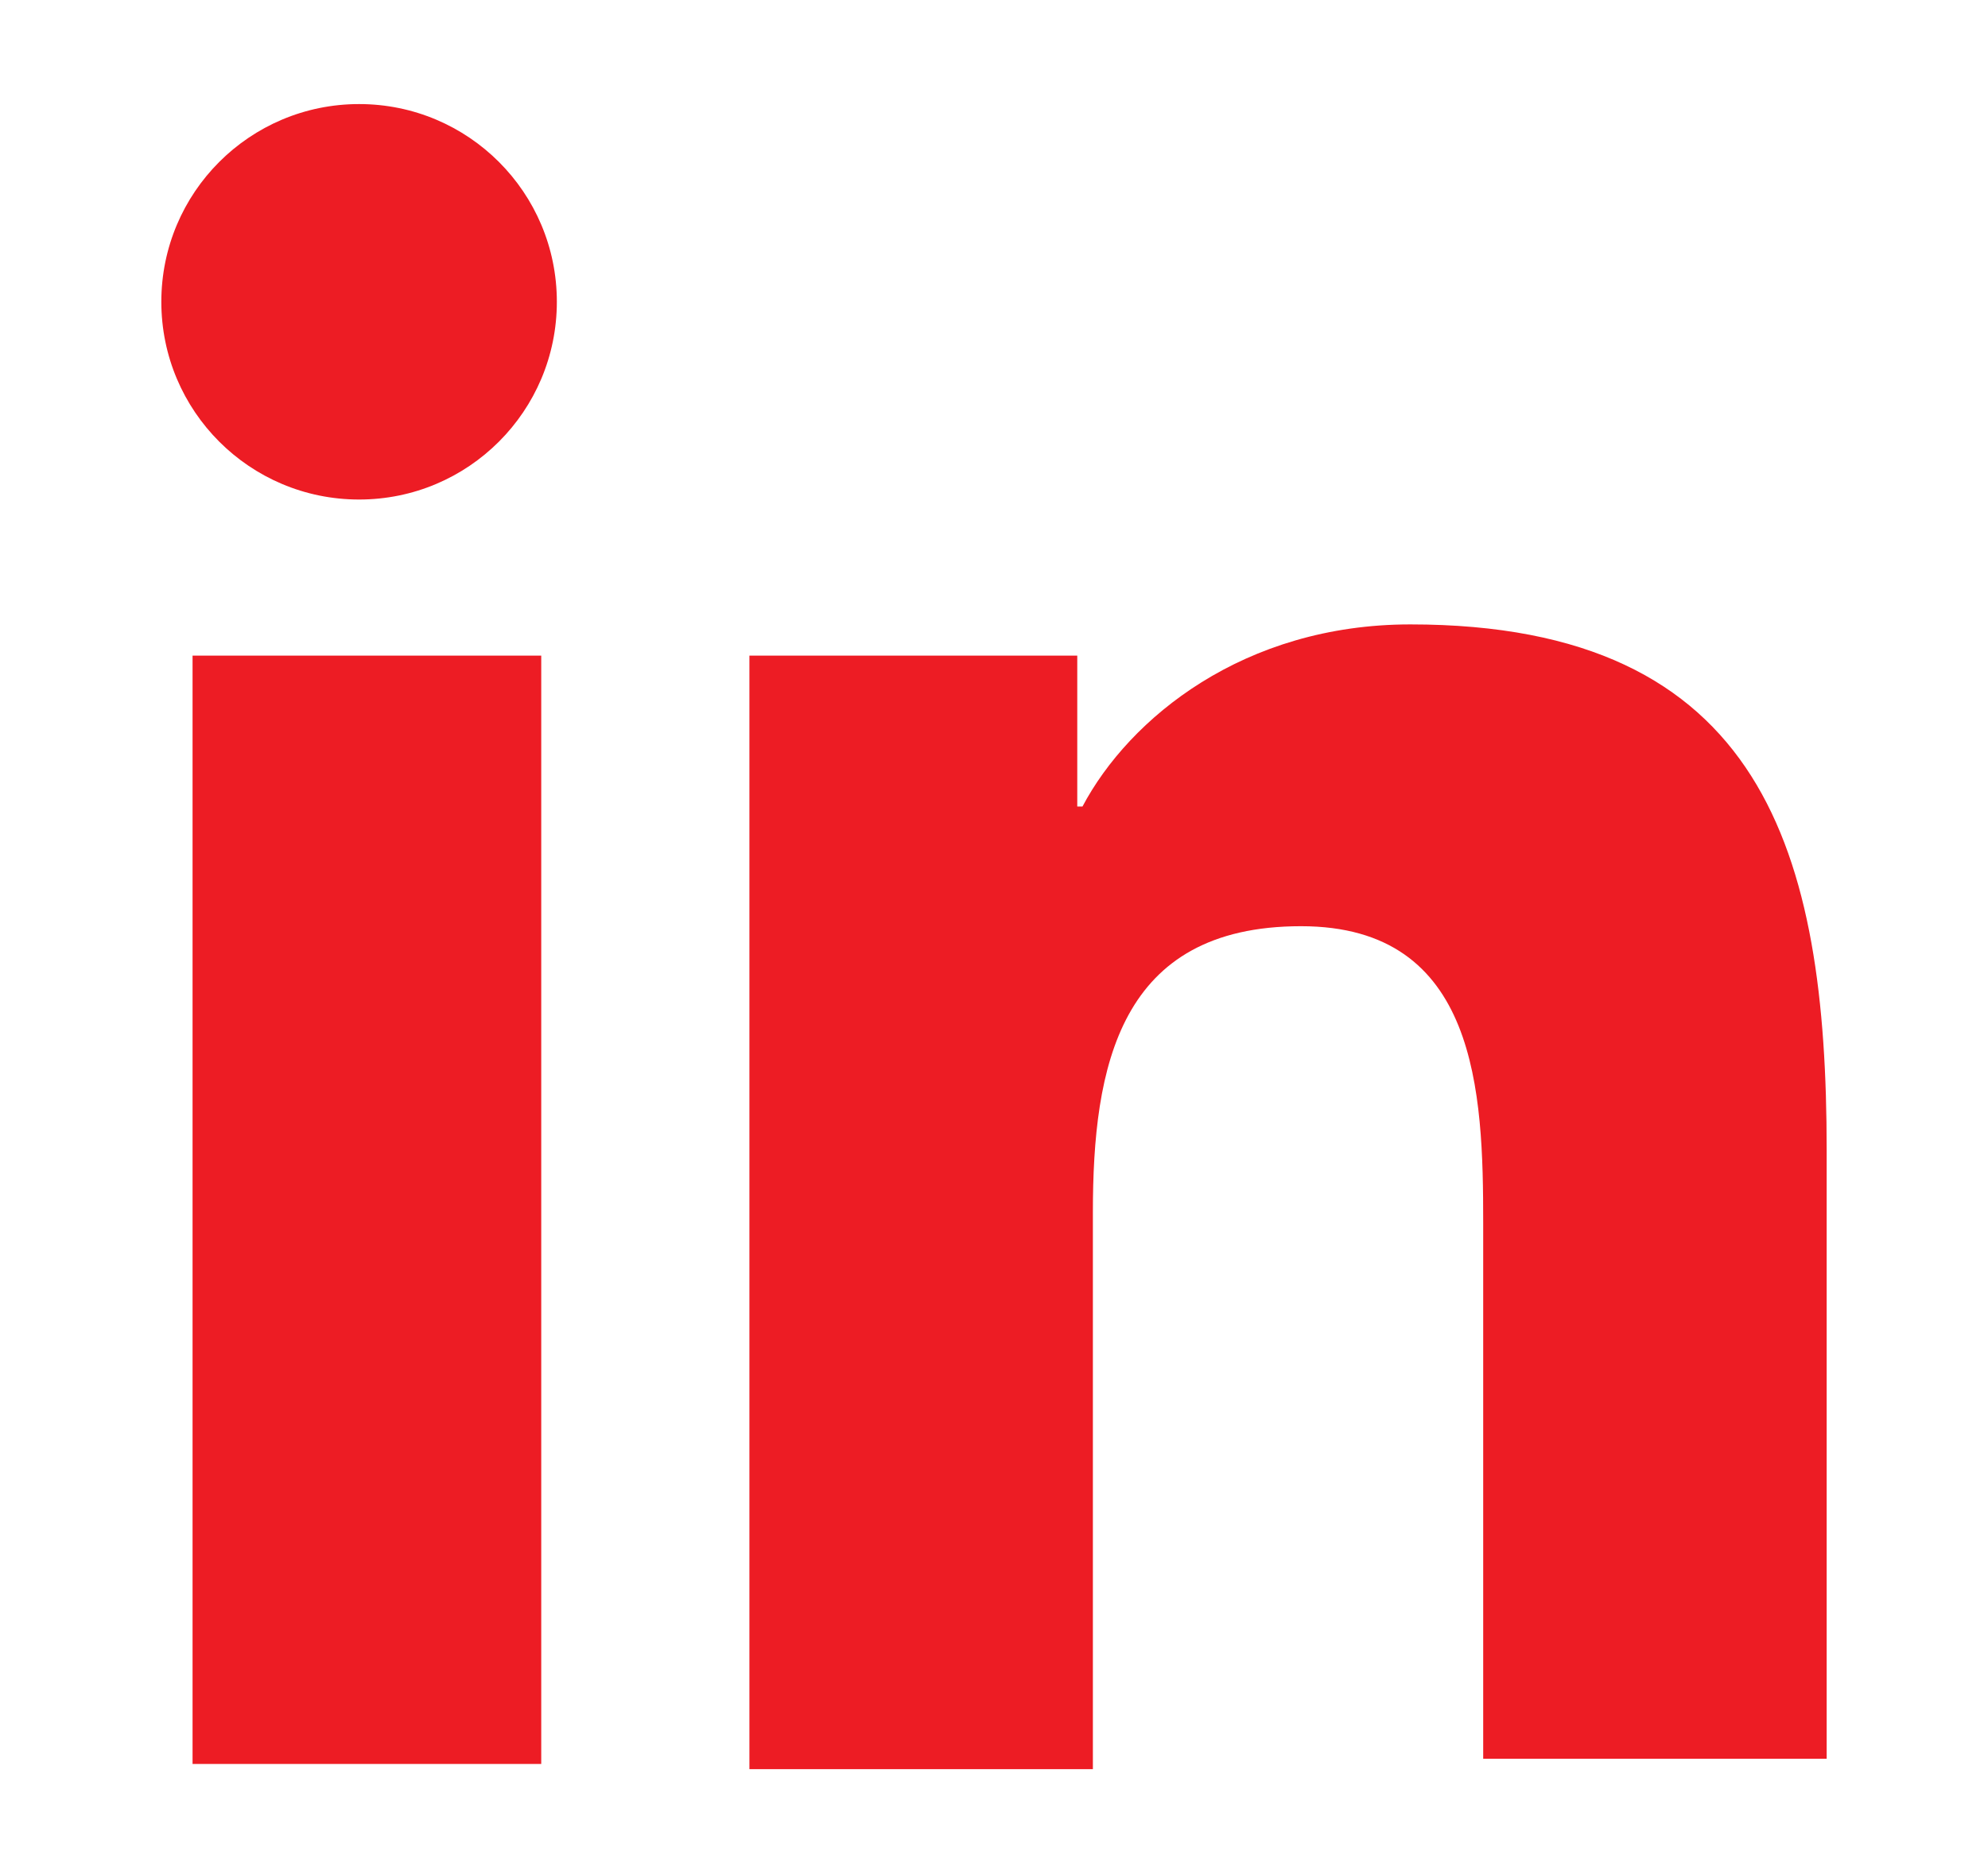
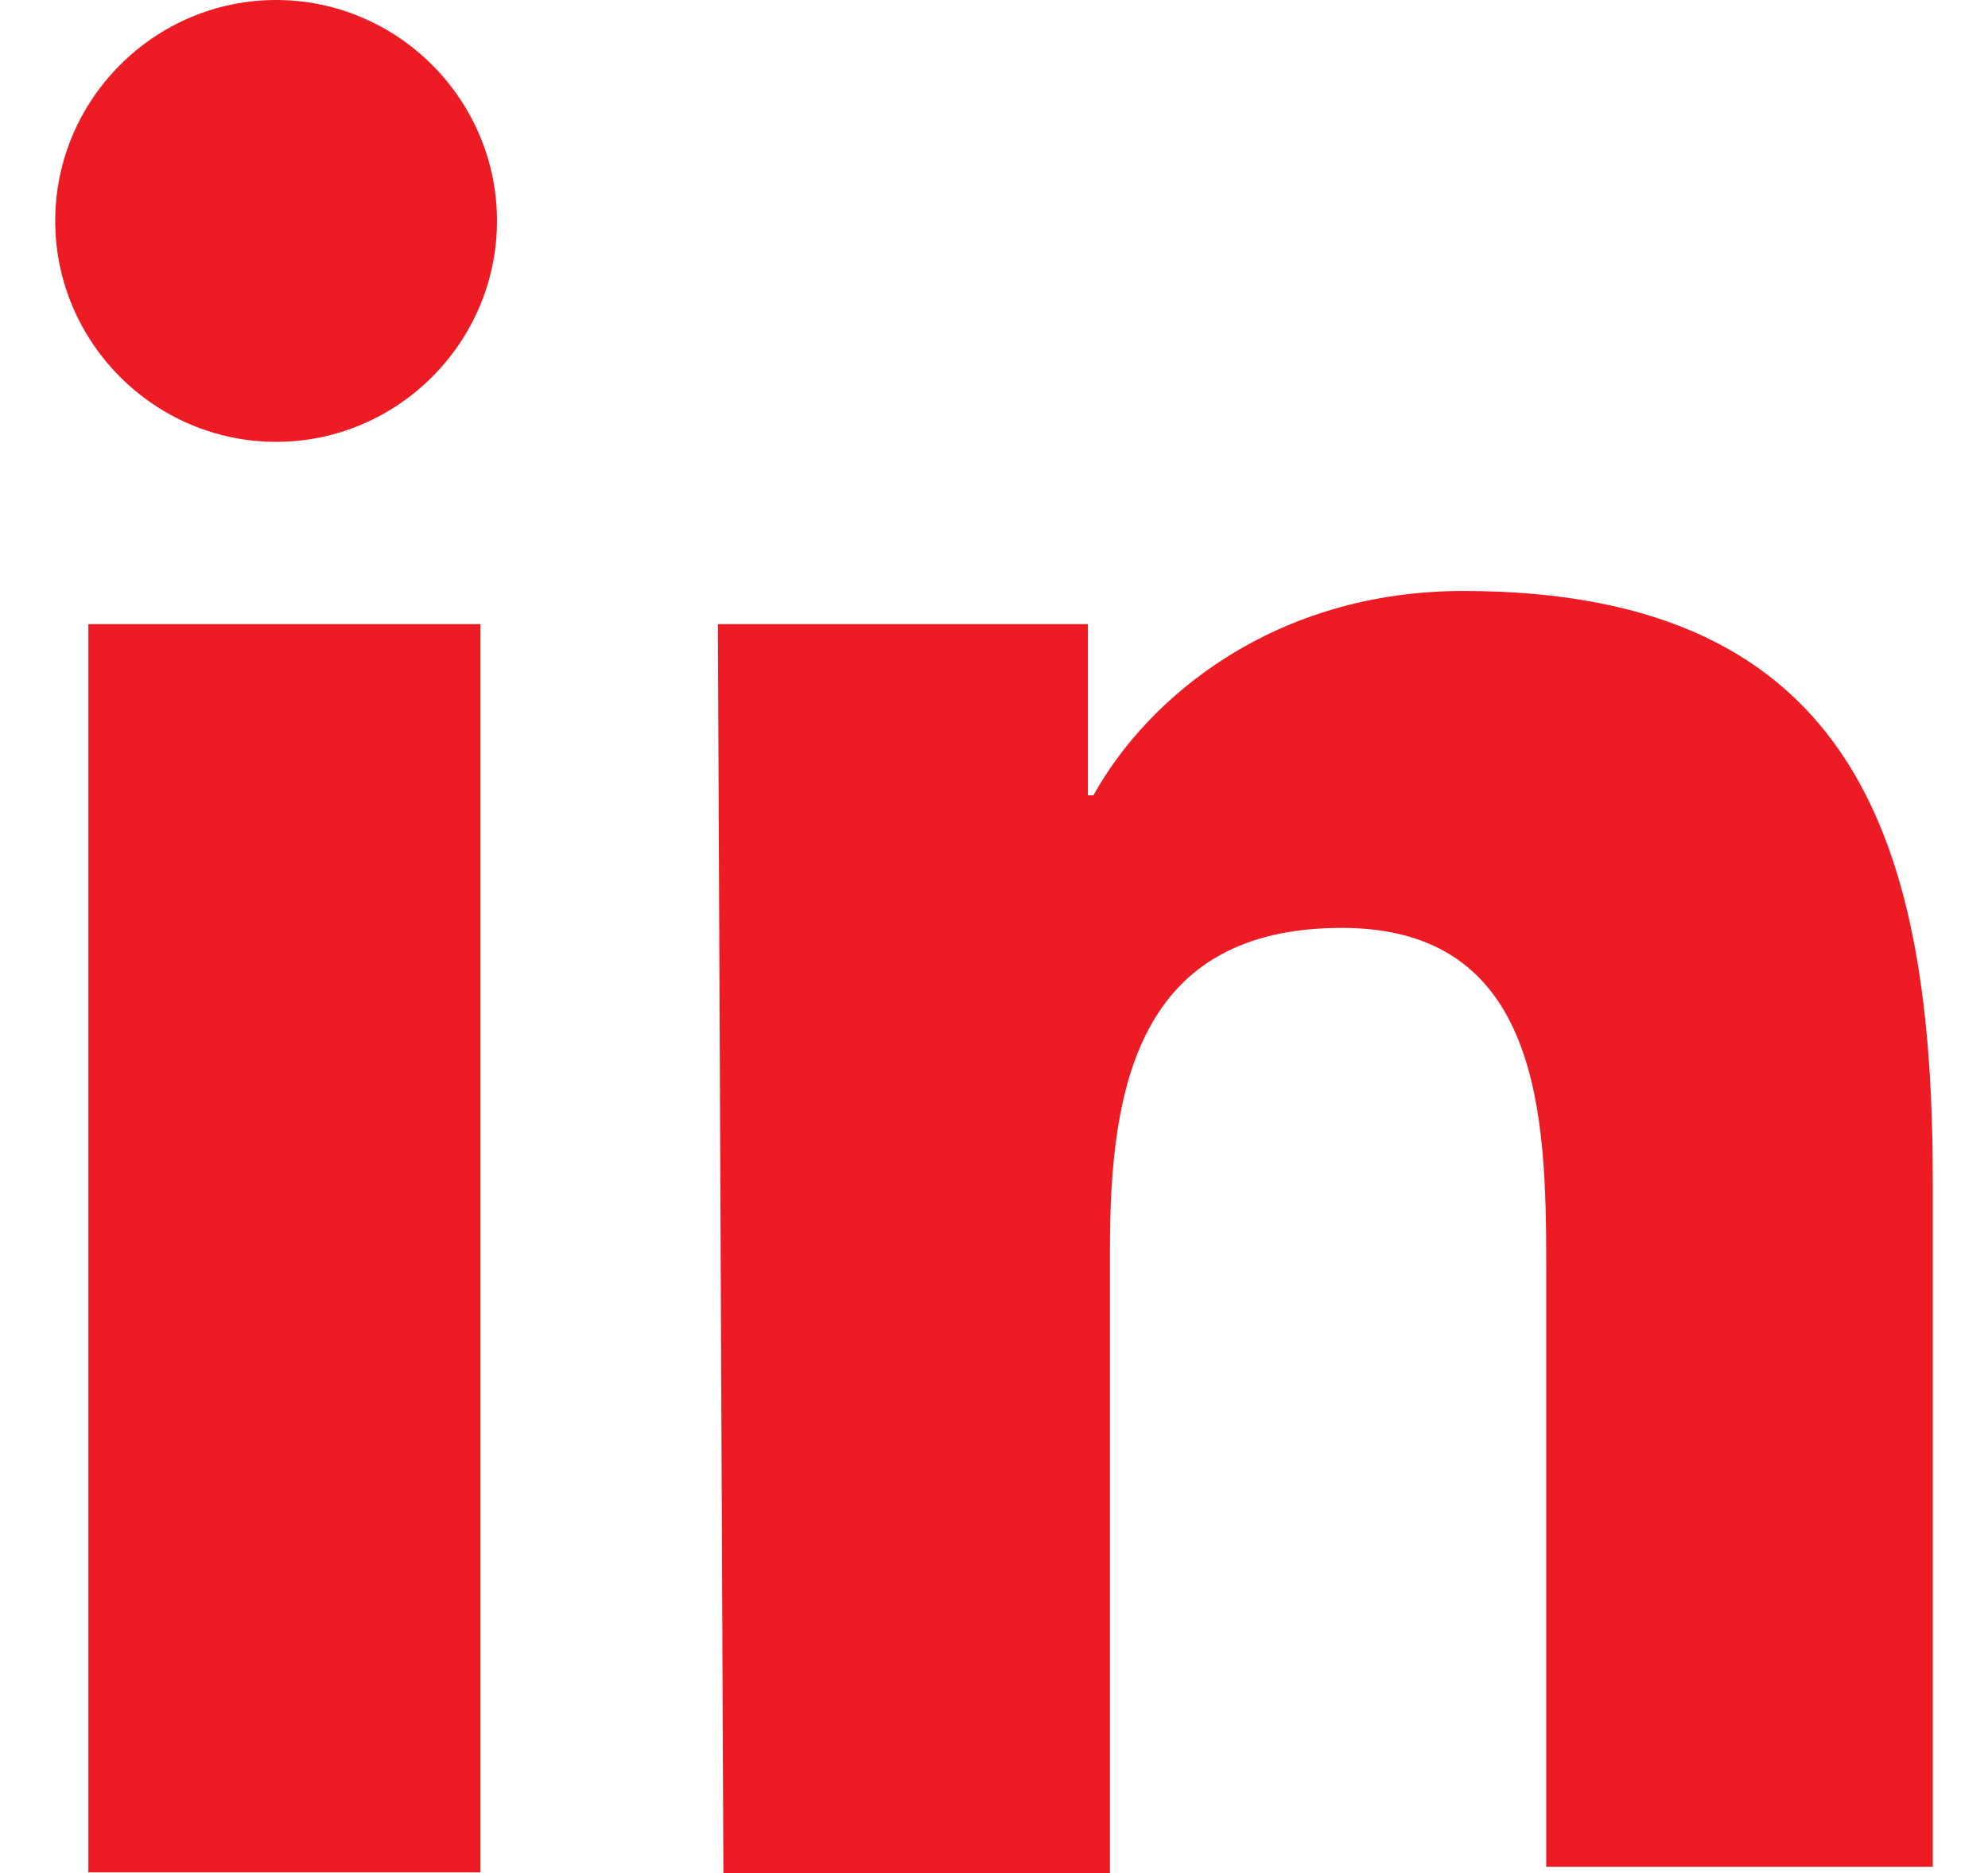
- <svg xmlns="http://www.w3.org/2000/svg" version="1.1" id="Layer_1" x="0px" y="0px" viewBox="-288 379 38.2 36" style="enable-background:new -288 379 38.2 36;" xml:space="preserve">
+ <svg xmlns="http://www.w3.org/2000/svg" version="1.1" id="Layer_1" x="0px" y="0px" viewBox="-178.9 184 36 33.9" style="enable-background:new -178.9 184 36 33.9;" xml:space="preserve">
  <style type="text/css">
	.st0{fill:#ED1C24;}
</style>
  <g>
-     <path class="st0" d="M-284.3,391.6h6.7v21.3h-6.7V391.6z M-281.1,381c2.1,0,3.8,1.7,3.8,3.8s-1.7,3.8-3.8,3.8s-3.8-1.7-3.8-3.8   S-283.2,381-281.1,381" />
-     <path class="st0" d="M-273.6,391.6h6.3v2.9h0.1c0.9-1.7,3.1-3.5,6.3-3.5c6.8,0,8,4.4,8,10.1v11.7h-6.6v-10.3c0-2.5-0.1-5.7-3.5-5.7   c-3.5,0-4,2.7-4,5.5V413h-6.6L-273.6,391.6L-273.6,391.6z" />
+     <path class="st0" d="M-177.3,195.3h7.1v22.6h-7.1V195.3z M-173.9,184c2.2,0,4,1.8,4,4s-1.8,4-4,4c-2.2,0-4-1.8-4-4   S-176.1,184-173.9,184" />
+     <path class="st0" d="M-165.9,195.3h6.7v3.1h0.1c1-1.8,3.3-3.7,6.7-3.7c7.2,0,8.5,4.7,8.5,10.7v12.4h-7v-10.9c0-2.7-0.1-6.1-3.7-6.1   c-3.7,0-4.2,2.9-4.2,5.8V218h-7L-165.9,195.3L-165.9,195.3z" />
  </g>
</svg>
